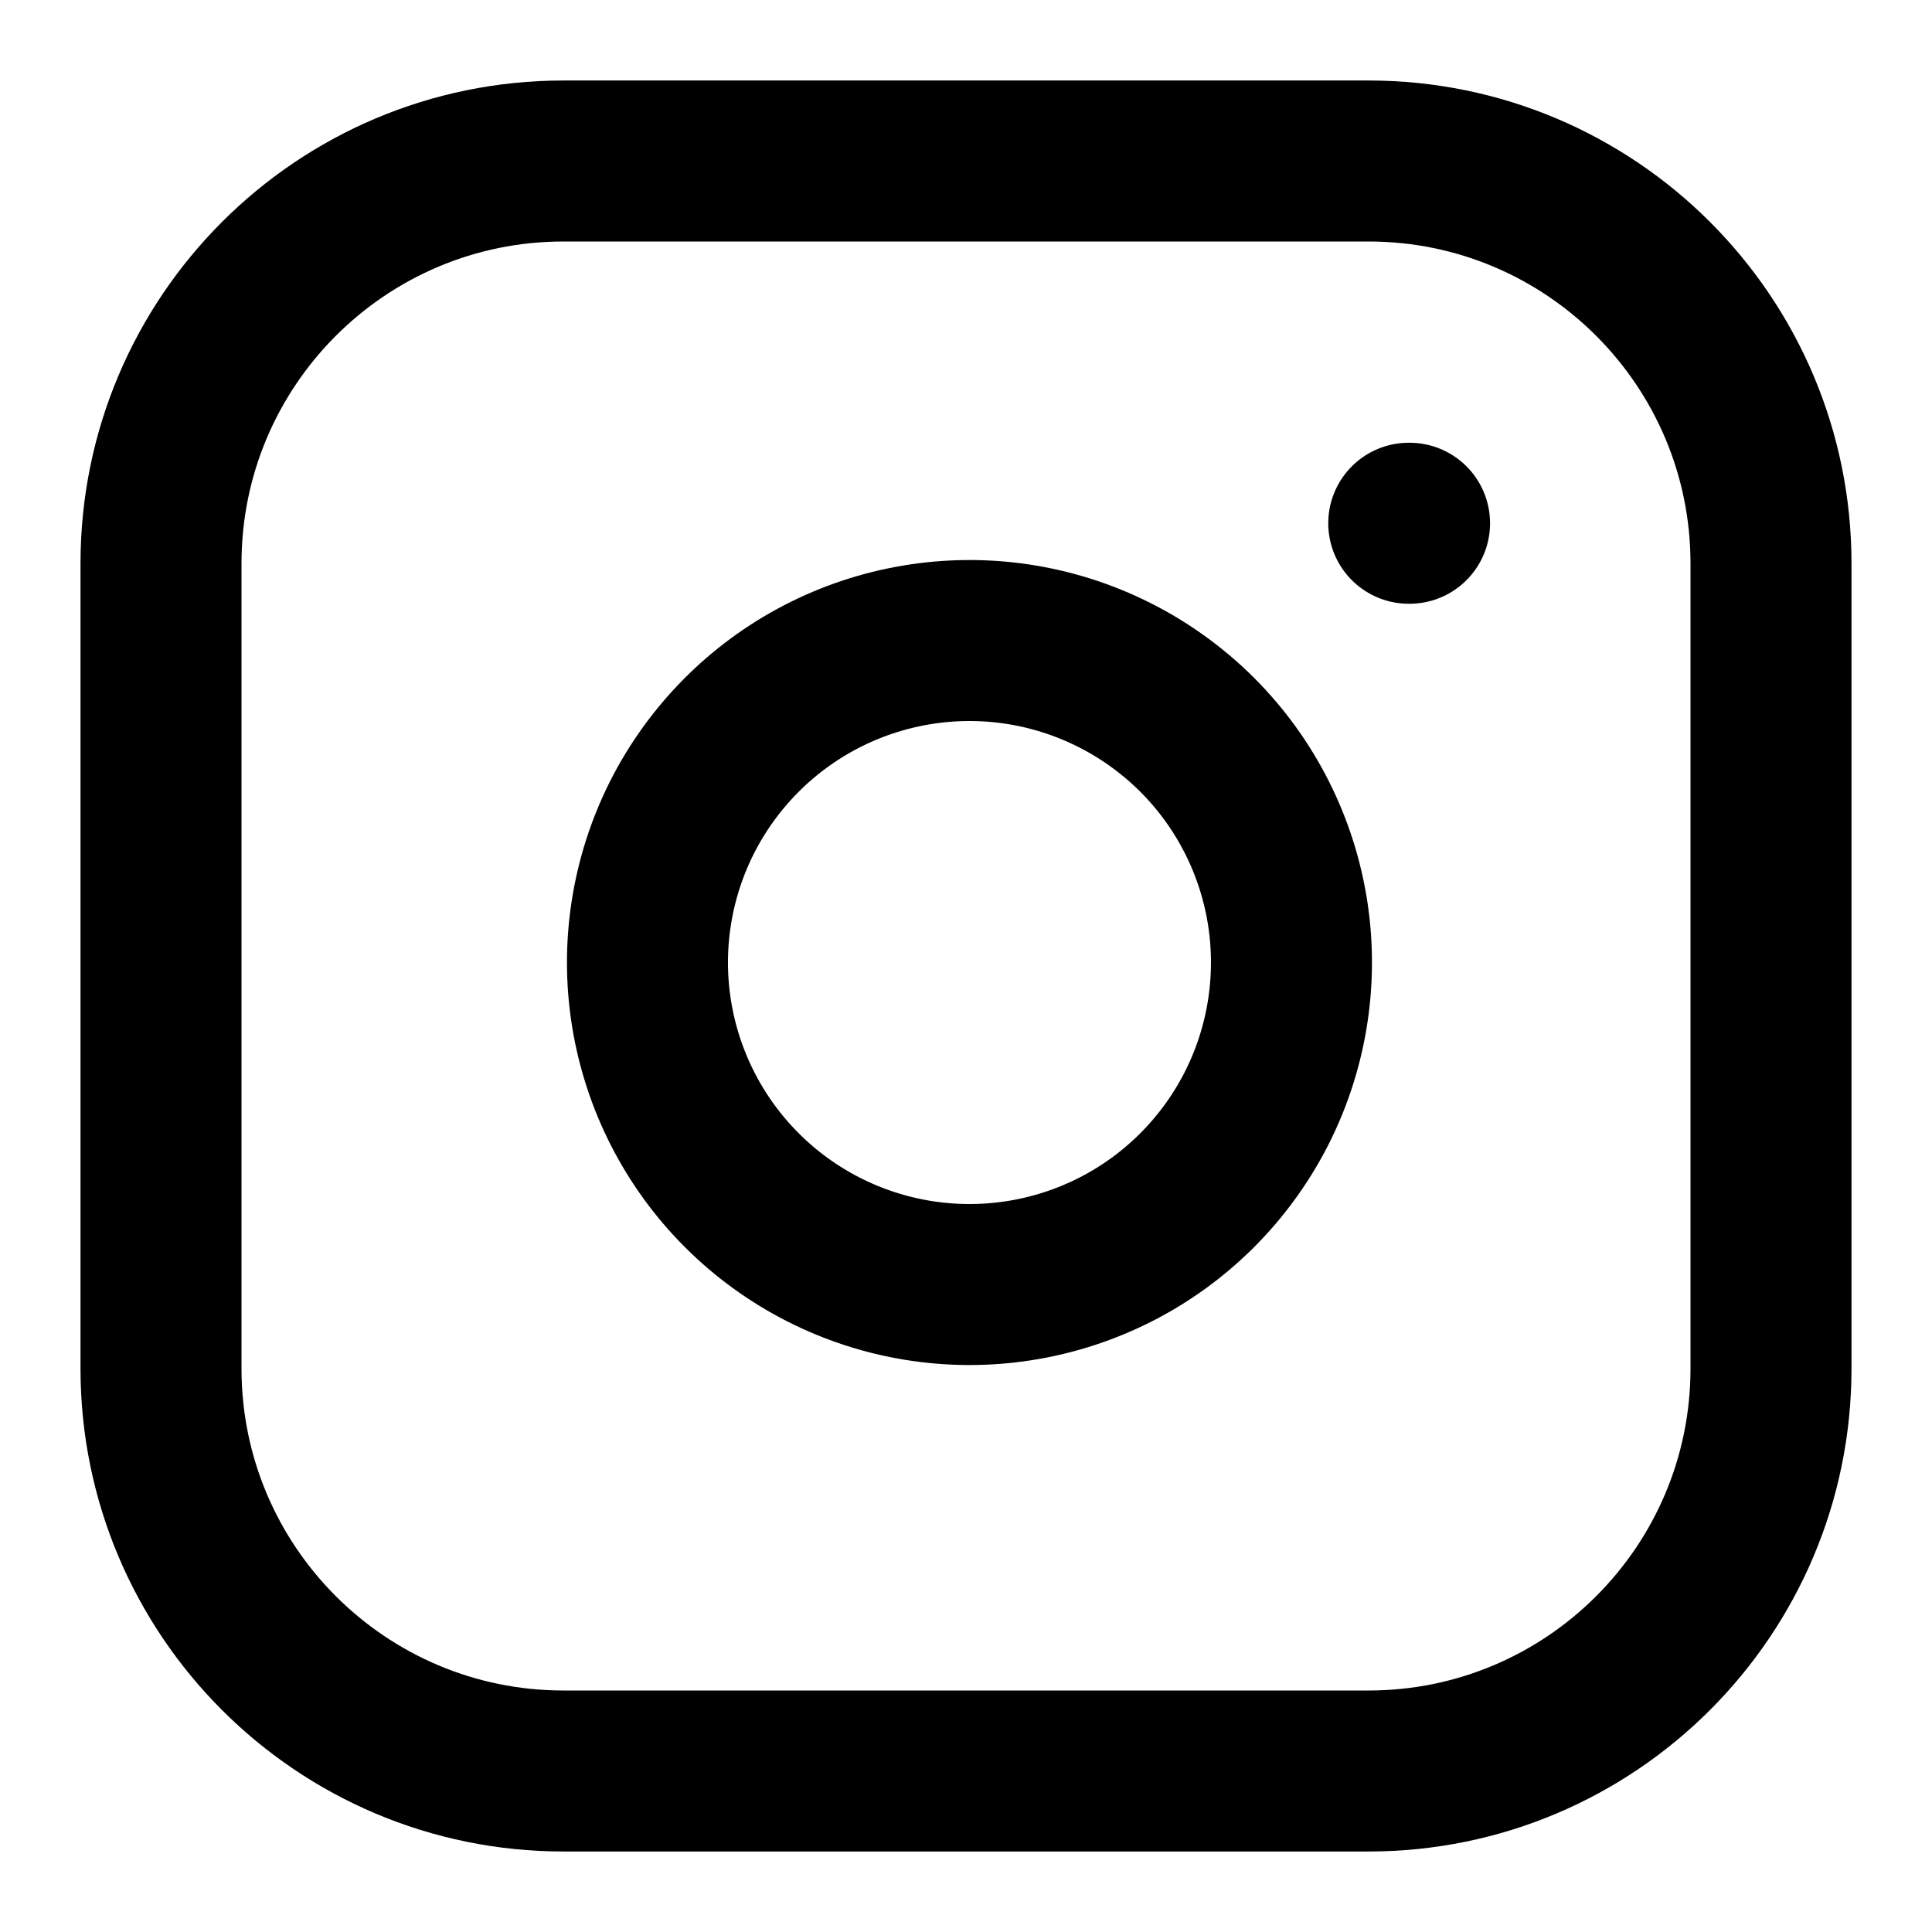
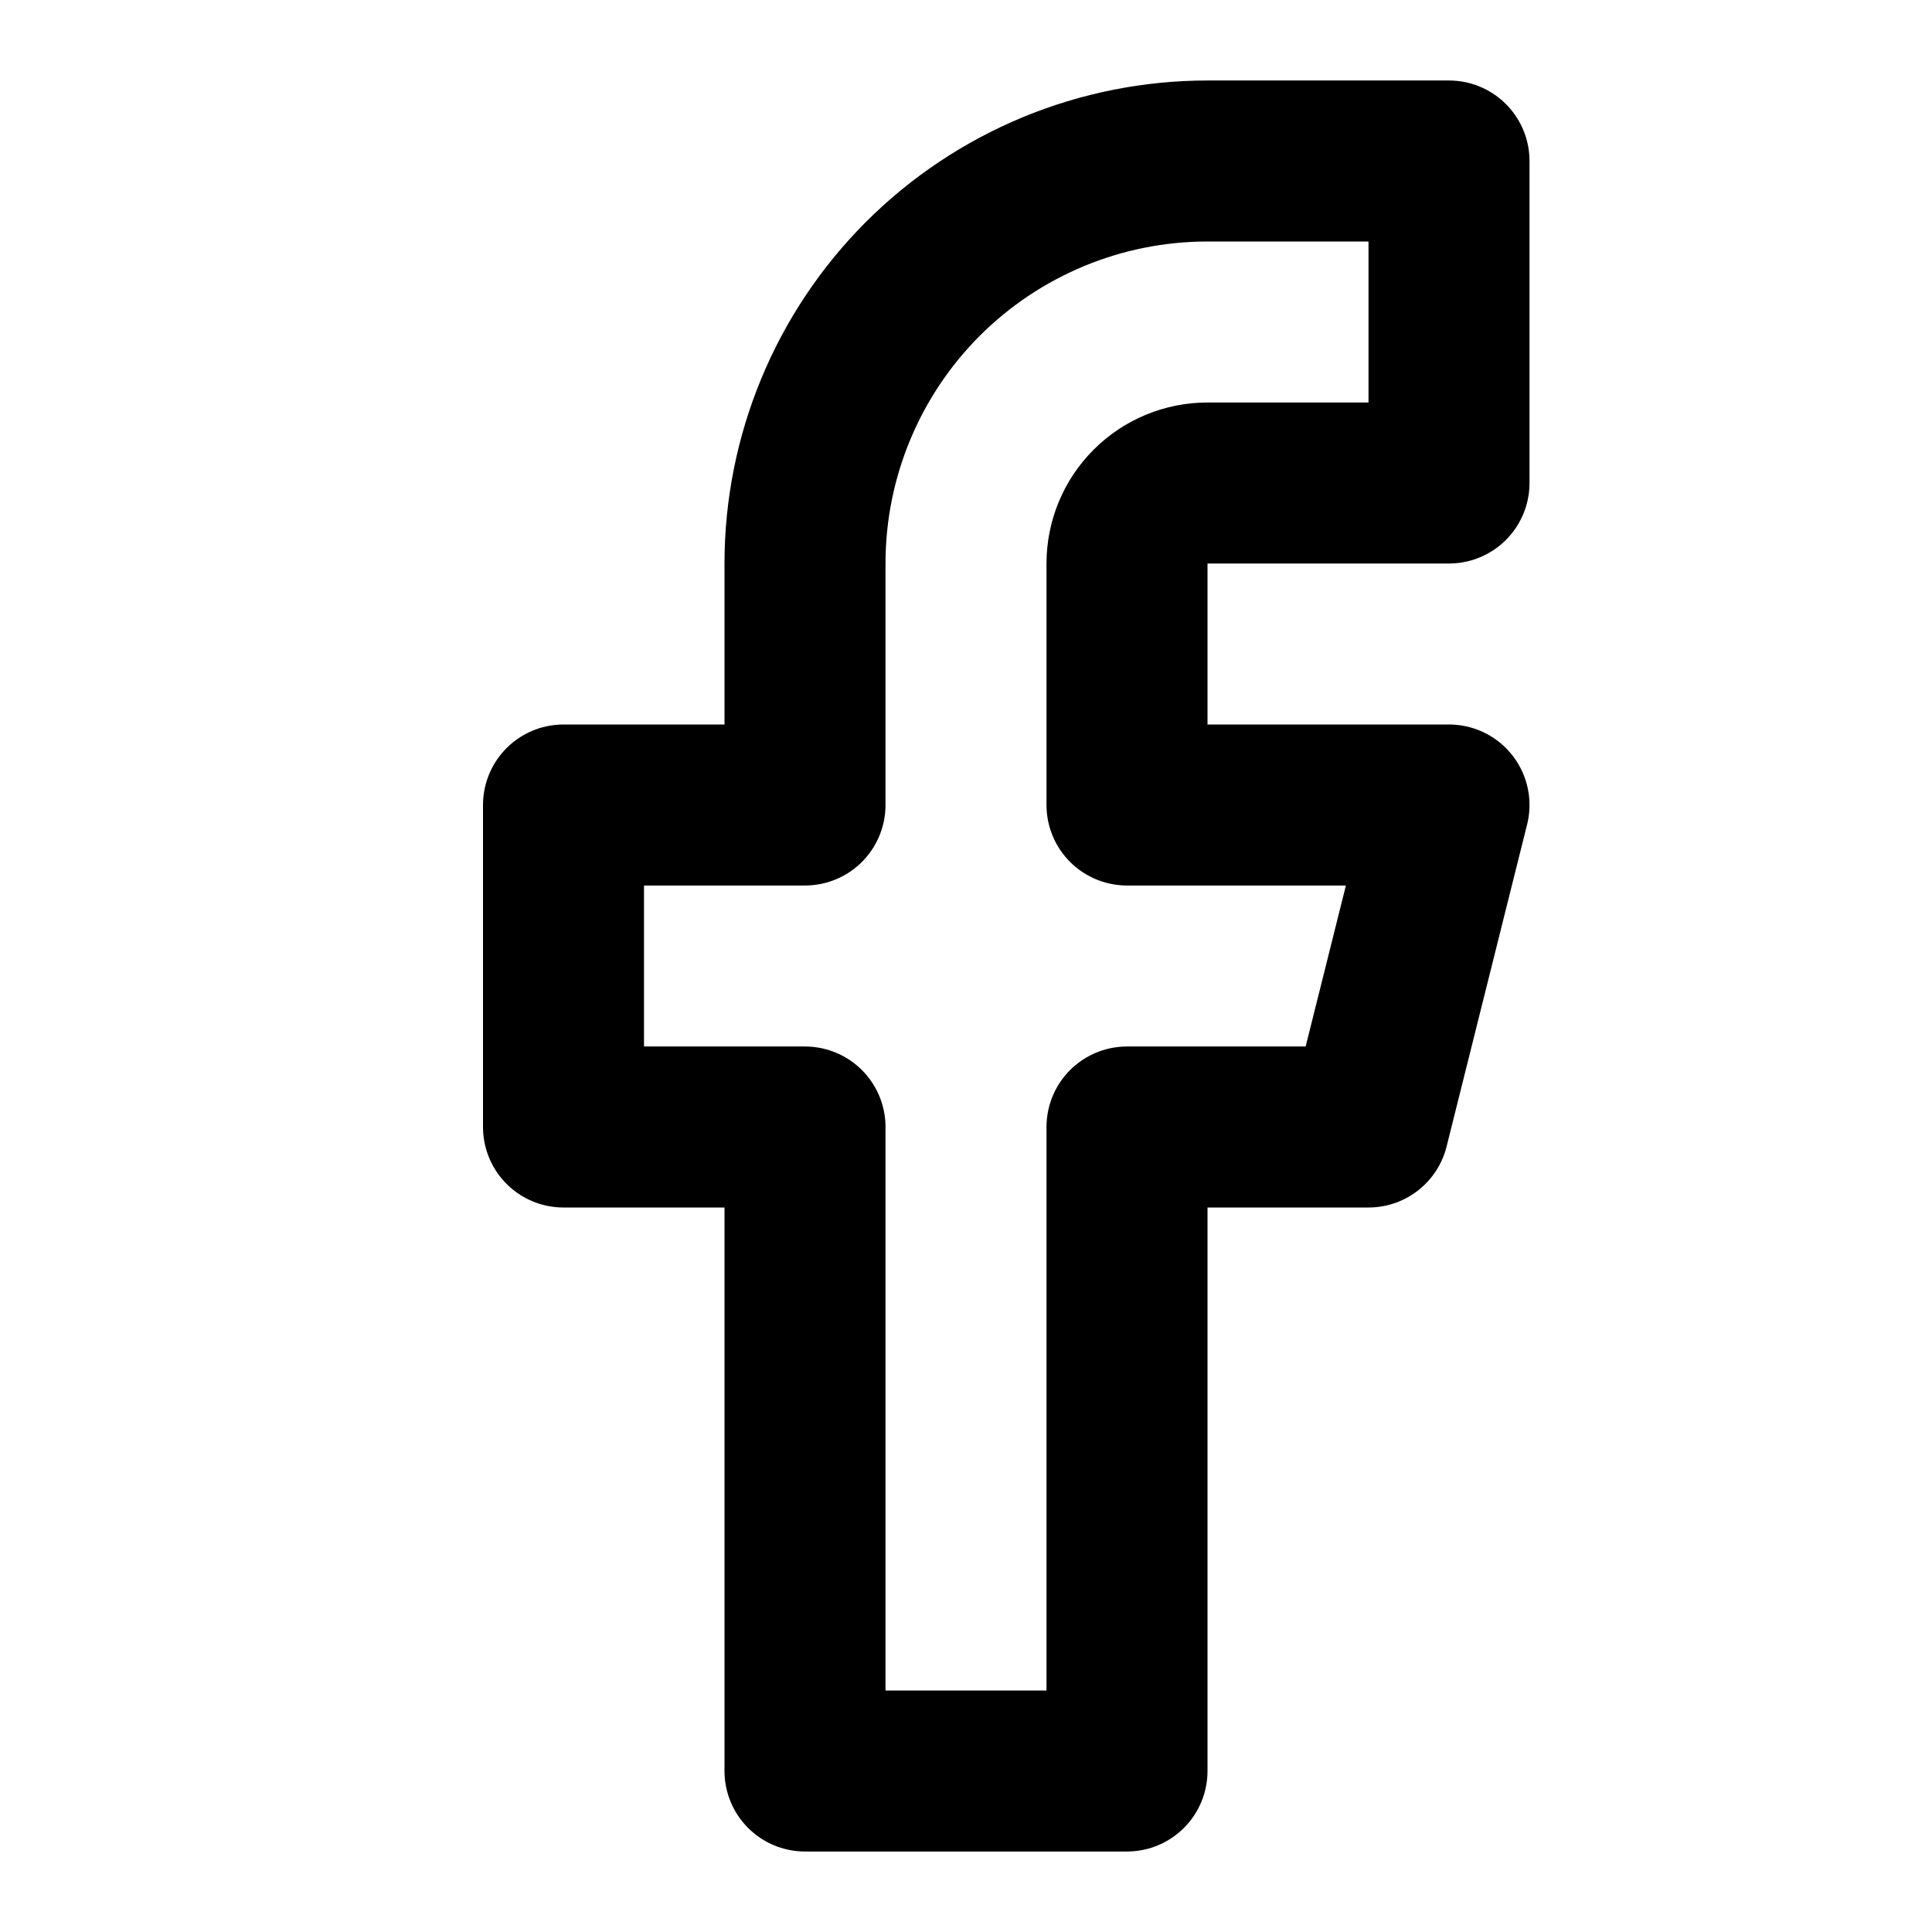
<svg xmlns="http://www.w3.org/2000/svg" width="24" height="24" viewBox="0 0 24 24" fill="none">
-   <path d="M17 2H7C4.239 2 2 4.239 2 7V17C2 19.761 4.239 22 7 22H17C19.761 22 22 19.761 22 17V7C22 4.239 19.761 2 17 2Z" stroke="black" stroke-width="2" stroke-linecap="round" stroke-linejoin="round" />
-   <path d="M16 11.37C16.123 12.202 15.981 13.052 15.594 13.799C15.206 14.546 14.593 15.152 13.842 15.53C13.09 15.908 12.238 16.04 11.408 15.906C10.577 15.772 9.81 15.38 9.215 14.785C8.62 14.19 8.228 13.423 8.094 12.592C7.96 11.762 8.092 10.91 8.47 10.158C8.849 9.407 9.454 8.794 10.201 8.406C10.948 8.019 11.798 7.877 12.63 8C13.479 8.126 14.265 8.522 14.872 9.128C15.479 9.735 15.874 10.521 16 11.37Z" stroke="black" stroke-width="2" stroke-linecap="round" stroke-linejoin="round" />
-   <path d="M17.5 6.5H17.51" stroke="black" stroke-width="2" stroke-linecap="round" stroke-linejoin="round" />
+   <path d="M18 2H15C13.674 2 12.402 2.527 11.464 3.464C10.527 4.402 10 5.674 10 7V10H7V14H10V22H14V14H17L18 10H14V7C14 6.735 14.105 6.48 14.293 6.293C14.48 6.105 14.735 6 15 6H18V2Z" stroke="black" stroke-width="2" stroke-linecap="round" stroke-linejoin="round" />
</svg>
